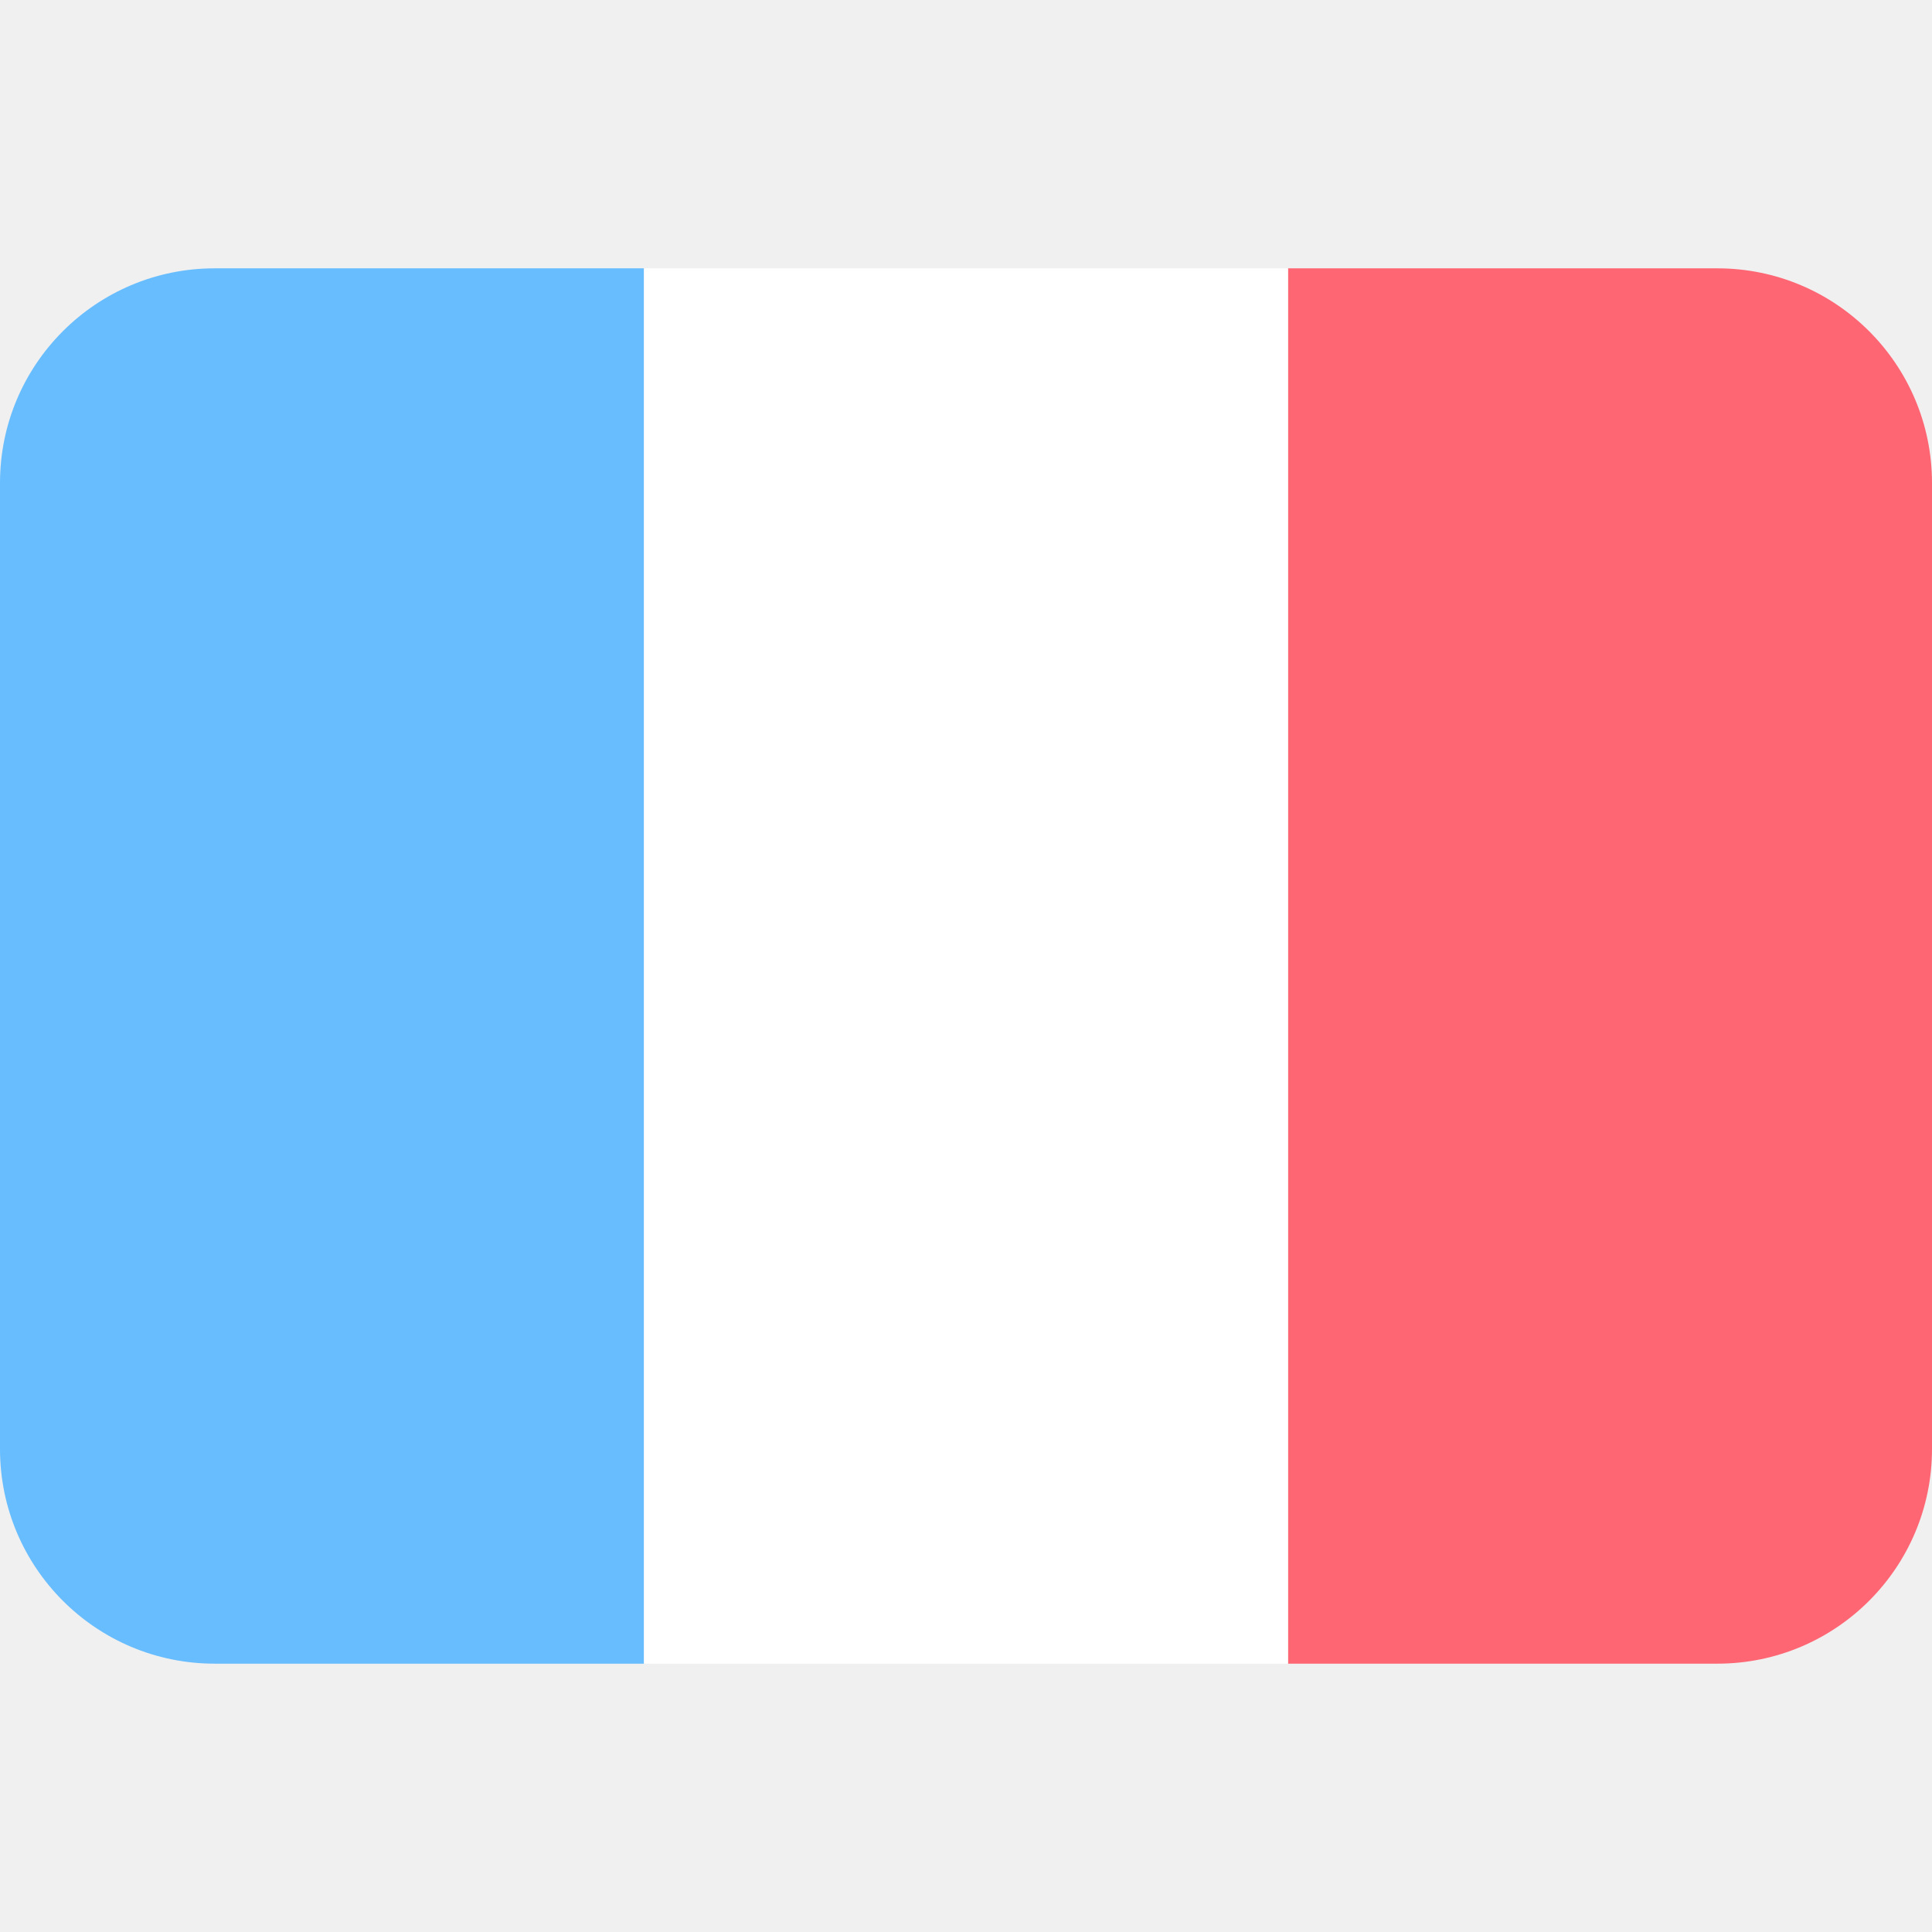
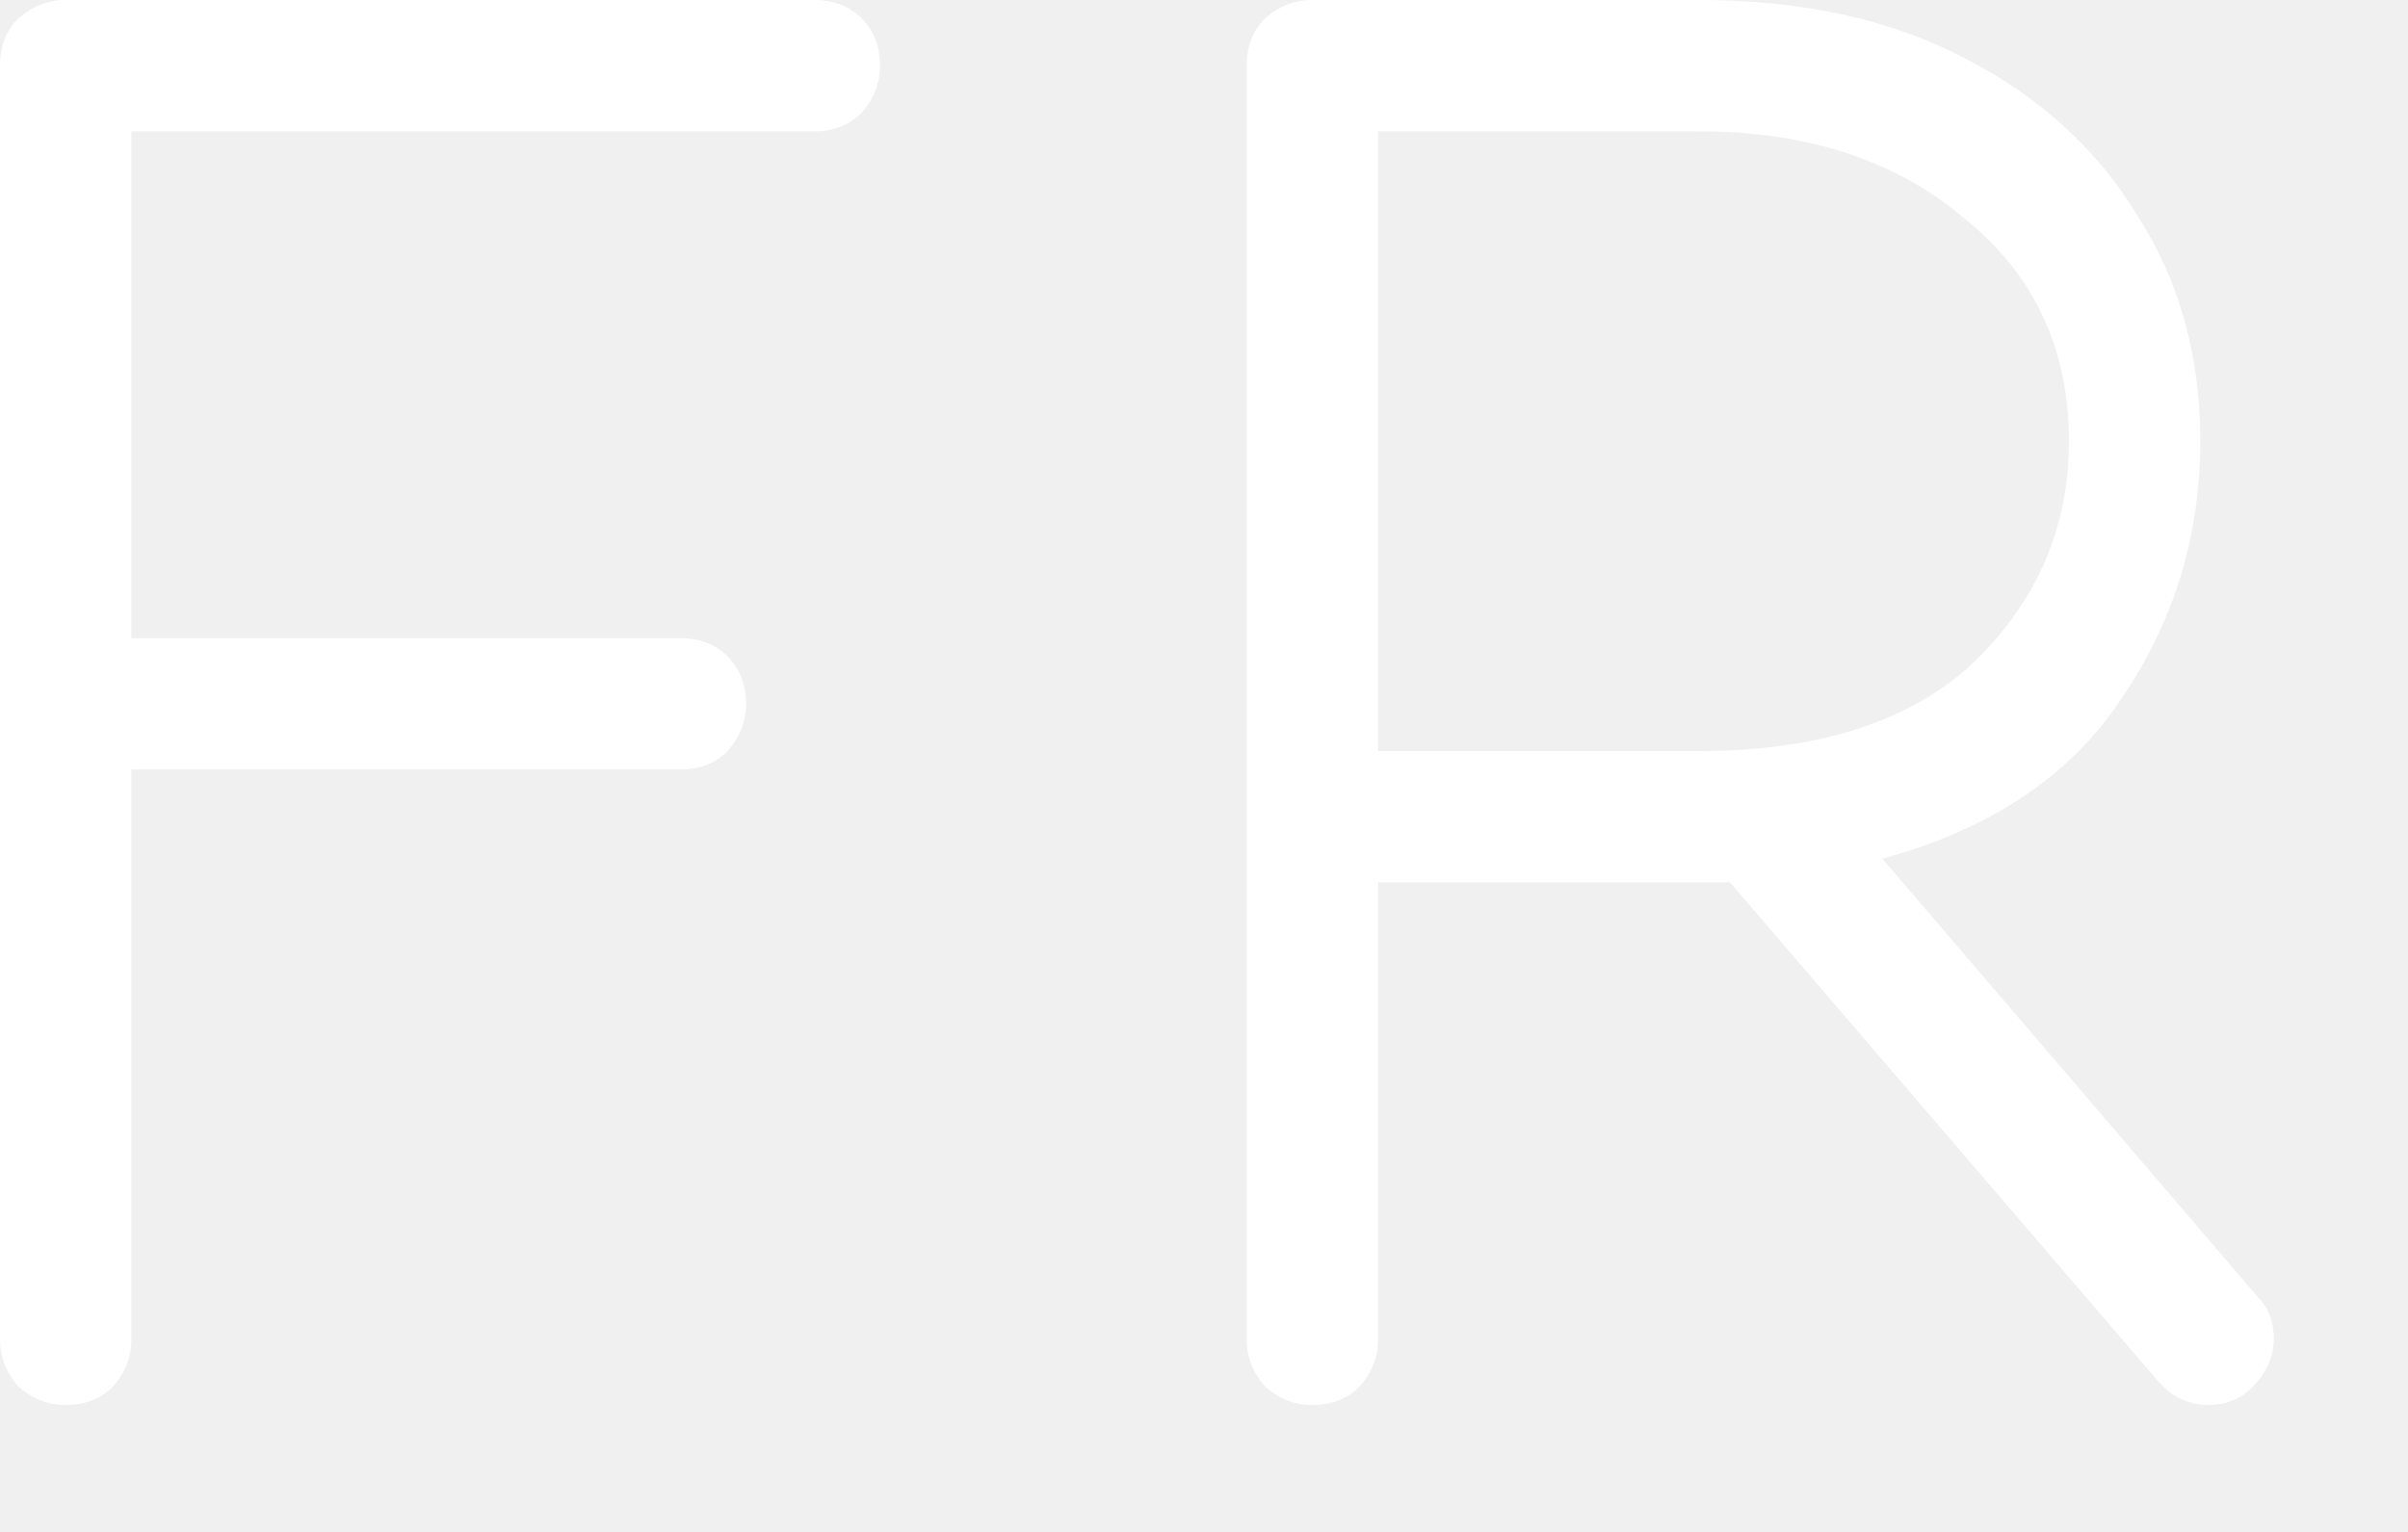
- <svg xmlns="http://www.w3.org/2000/svg" width="800px" height="800px" viewBox="0 0 36 36" aria-hidden="true" role="img" class="iconify iconify--twemoji" preserveAspectRatio="xMidYMid meet" fill="#000000">
-   <g id="SVGRepo_bgCarrier" stroke-width="0" />
-   <g id="SVGRepo_tracerCarrier" stroke-linecap="round" stroke-linejoin="round" />
-   <g id="SVGRepo_iconCarrier">
-     <path fill="#ff6673" d="M36 27a4 4 0 0 1-4 4h-8V5h8a4 4 0 0 1 4 4v18z" />
-     <path fill="#67bdfe" d="M4 5a4 4 0 0 0-4 4v18a4 4 0 0 0 4 4h8V5H4z" />
-     <path fill="#ffffff" d="M12 5h12v26H12z" />
-   </g>
+ <svg xmlns="http://www.w3.org/2000/svg" width="11" height="7" viewBox="0 0 11 7" fill="none">
+   <path d="M0.3 6.42C0.22 6.42 0.148 6.392 0.084 6.336C0.028 6.272 -2.5332e-05 6.2 -2.5332e-05 6.12V0.3C-2.5332e-05 0.212 0.028 0.14 0.084 0.084C0.148 0.028 0.22 -7.84397e-05 0.3 -7.84397e-05H3.72C3.808 -7.84397e-05 3.88 0.028 3.936 0.084C3.992 0.14 4.02 0.212 4.02 0.3C4.02 0.38 3.992 0.452 3.936 0.516C3.88 0.572 3.808 0.6 3.72 0.6H0.6V2.916H3.108C3.196 2.916 3.268 2.944 3.324 3C3.38 3.056 3.408 3.128 3.408 3.216C3.408 3.296 3.38 3.368 3.324 3.432C3.268 3.488 3.196 3.516 3.108 3.516H0.6V6.12C0.6 6.2 0.572 6.272 0.516 6.336C0.46 6.392 0.388 6.42 0.3 6.42ZM10.087 6.42C9.999 6.42 9.923 6.384 9.859 6.312L7.903 4.032H6.295V6.12C6.295 6.2 6.267 6.272 6.211 6.336C6.155 6.392 6.083 6.42 5.995 6.42C5.915 6.42 5.843 6.392 5.779 6.336C5.723 6.272 5.695 6.2 5.695 6.12V0.3C5.695 0.212 5.723 0.14 5.779 0.084C5.843 0.028 5.915 -7.84397e-05 5.995 -7.84397e-05H7.759C8.231 -7.84397e-05 8.635 0.088 8.971 0.264C9.315 0.44 9.579 0.68 9.763 0.984C9.955 1.28 10.051 1.624 10.051 2.016C10.051 2.448 9.931 2.84 9.691 3.192C9.459 3.544 9.095 3.788 8.599 3.924L10.315 5.928C10.363 5.976 10.387 6.04 10.387 6.12C10.387 6.192 10.359 6.26 10.303 6.324C10.247 6.388 10.175 6.42 10.087 6.42ZM6.295 0.6V3.432H7.759C8.311 3.432 8.731 3.296 9.019 3.024C9.307 2.744 9.451 2.408 9.451 2.016C9.451 1.592 9.291 1.252 8.971 0.996C8.659 0.732 8.255 0.6 7.759 0.6H6.295Z" fill="white" />
</svg>
